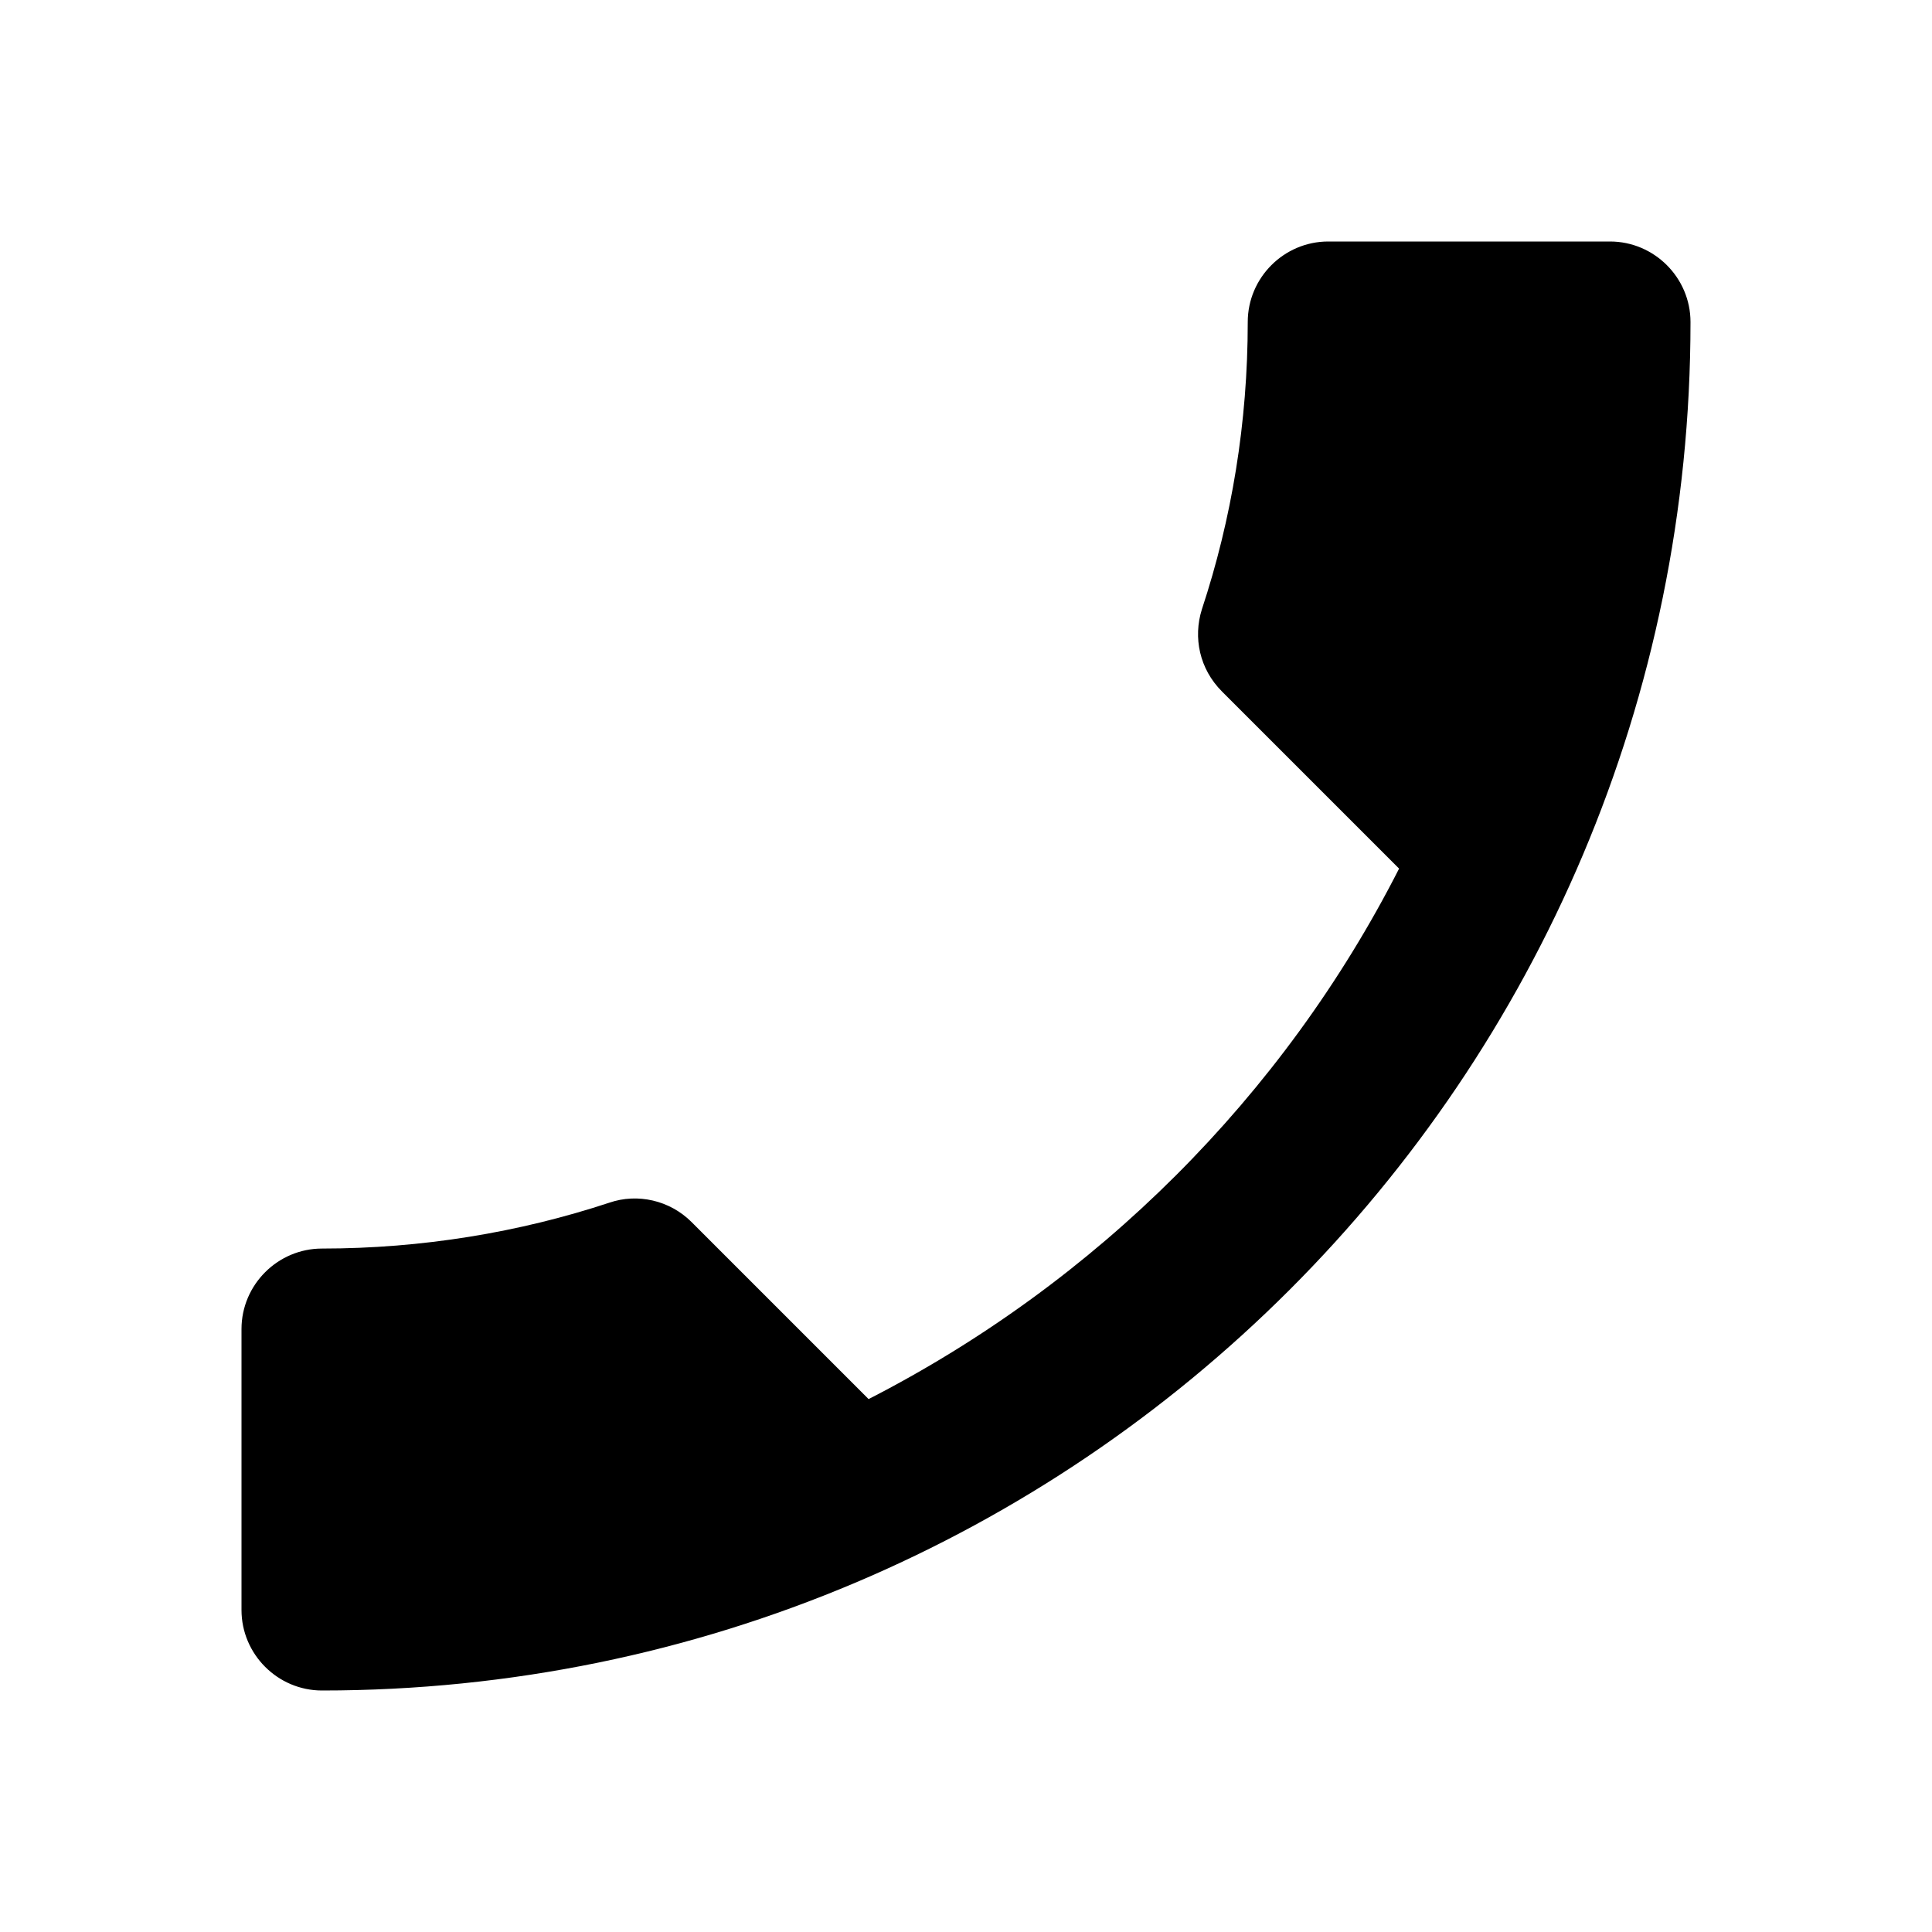
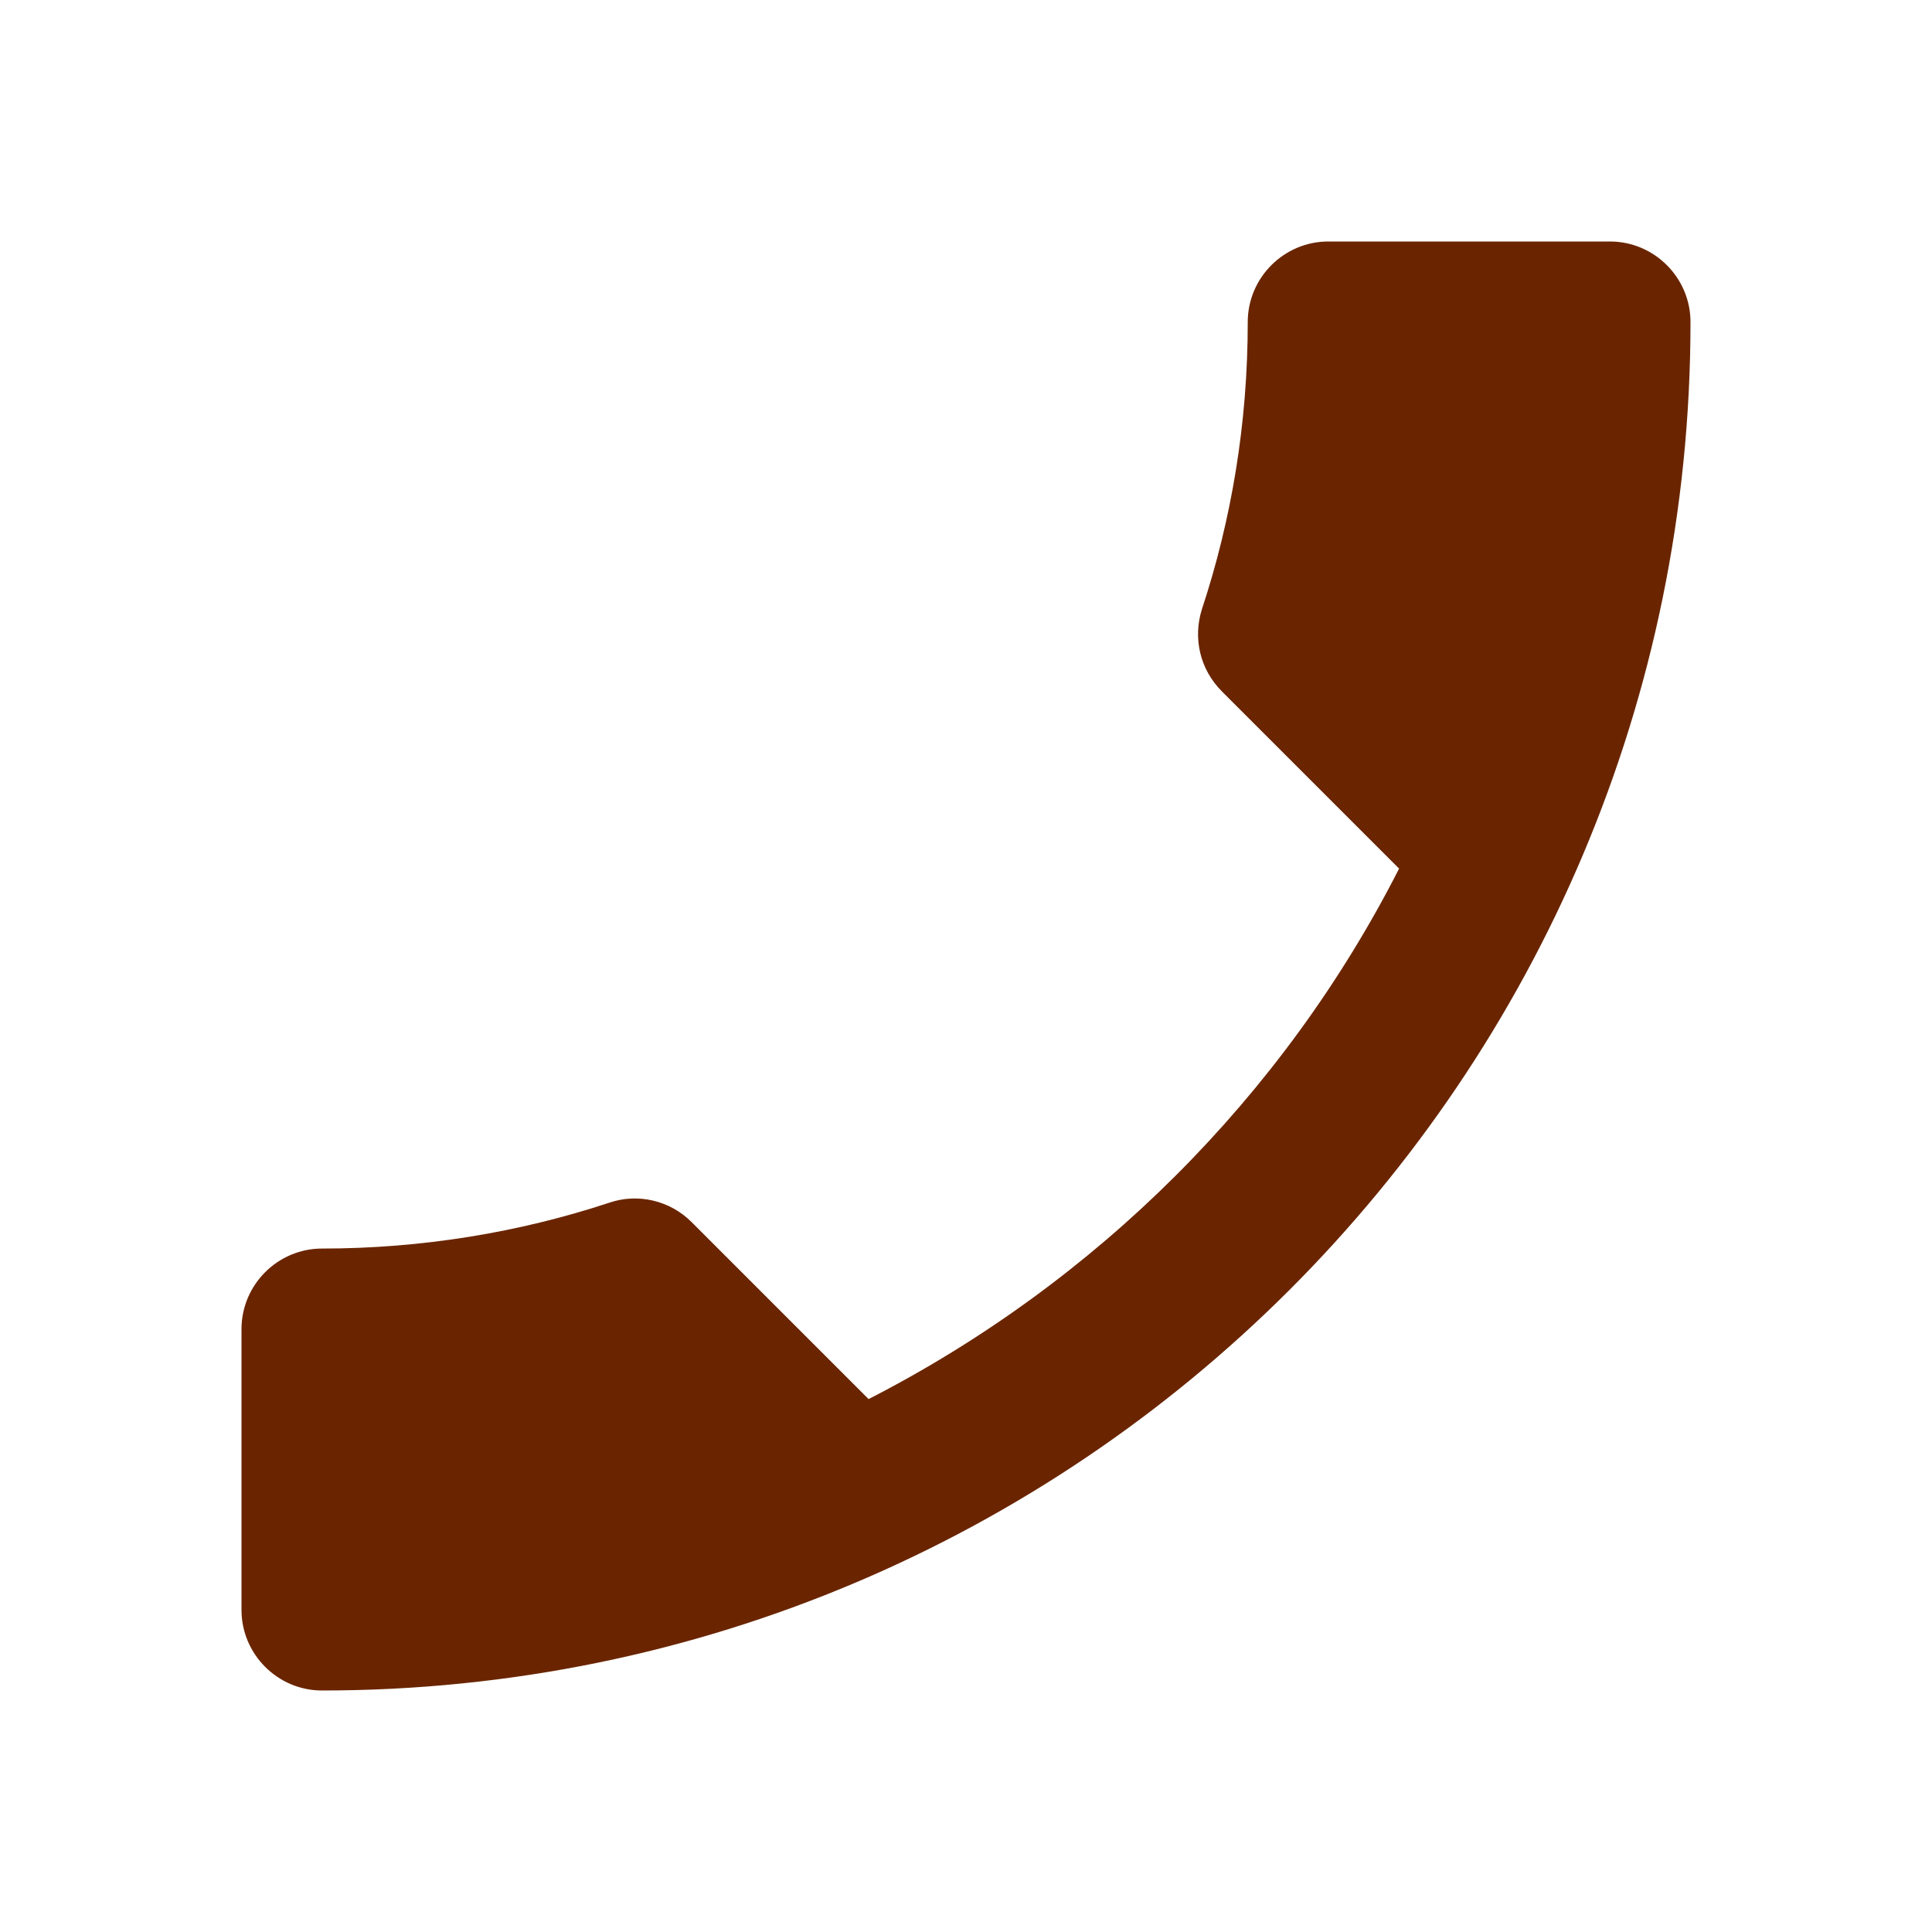
- <svg xmlns="http://www.w3.org/2000/svg" height="24" viewBox="0 0 24 24" width="24">
+ <svg xmlns="http://www.w3.org/2000/svg" height="24" viewBox="0 0 24 24" width="24" fill="rgb(106, 37, 0)">
  <path d="M0 0h24v24H0z" fill="none" />
  <path d="M17.38 10.79l-2.2-2.2c-.28-.28-.36-.67-.25-1.02.37-1.12.57-2.32.57-3.57 0-.55.45-1 1-1H20c.55 0 1 .45 1 1 0 9.39-7.61 17-17 17-.55 0-1-.45-1-1v-3.49c0-.55.45-1 1-1 1.24 0 2.45-.2 3.57-.57.35-.12.75-.03 1.02.24l2.2 2.2c2.83-1.45 5.15-3.76 6.59-6.59z" />
</svg>
